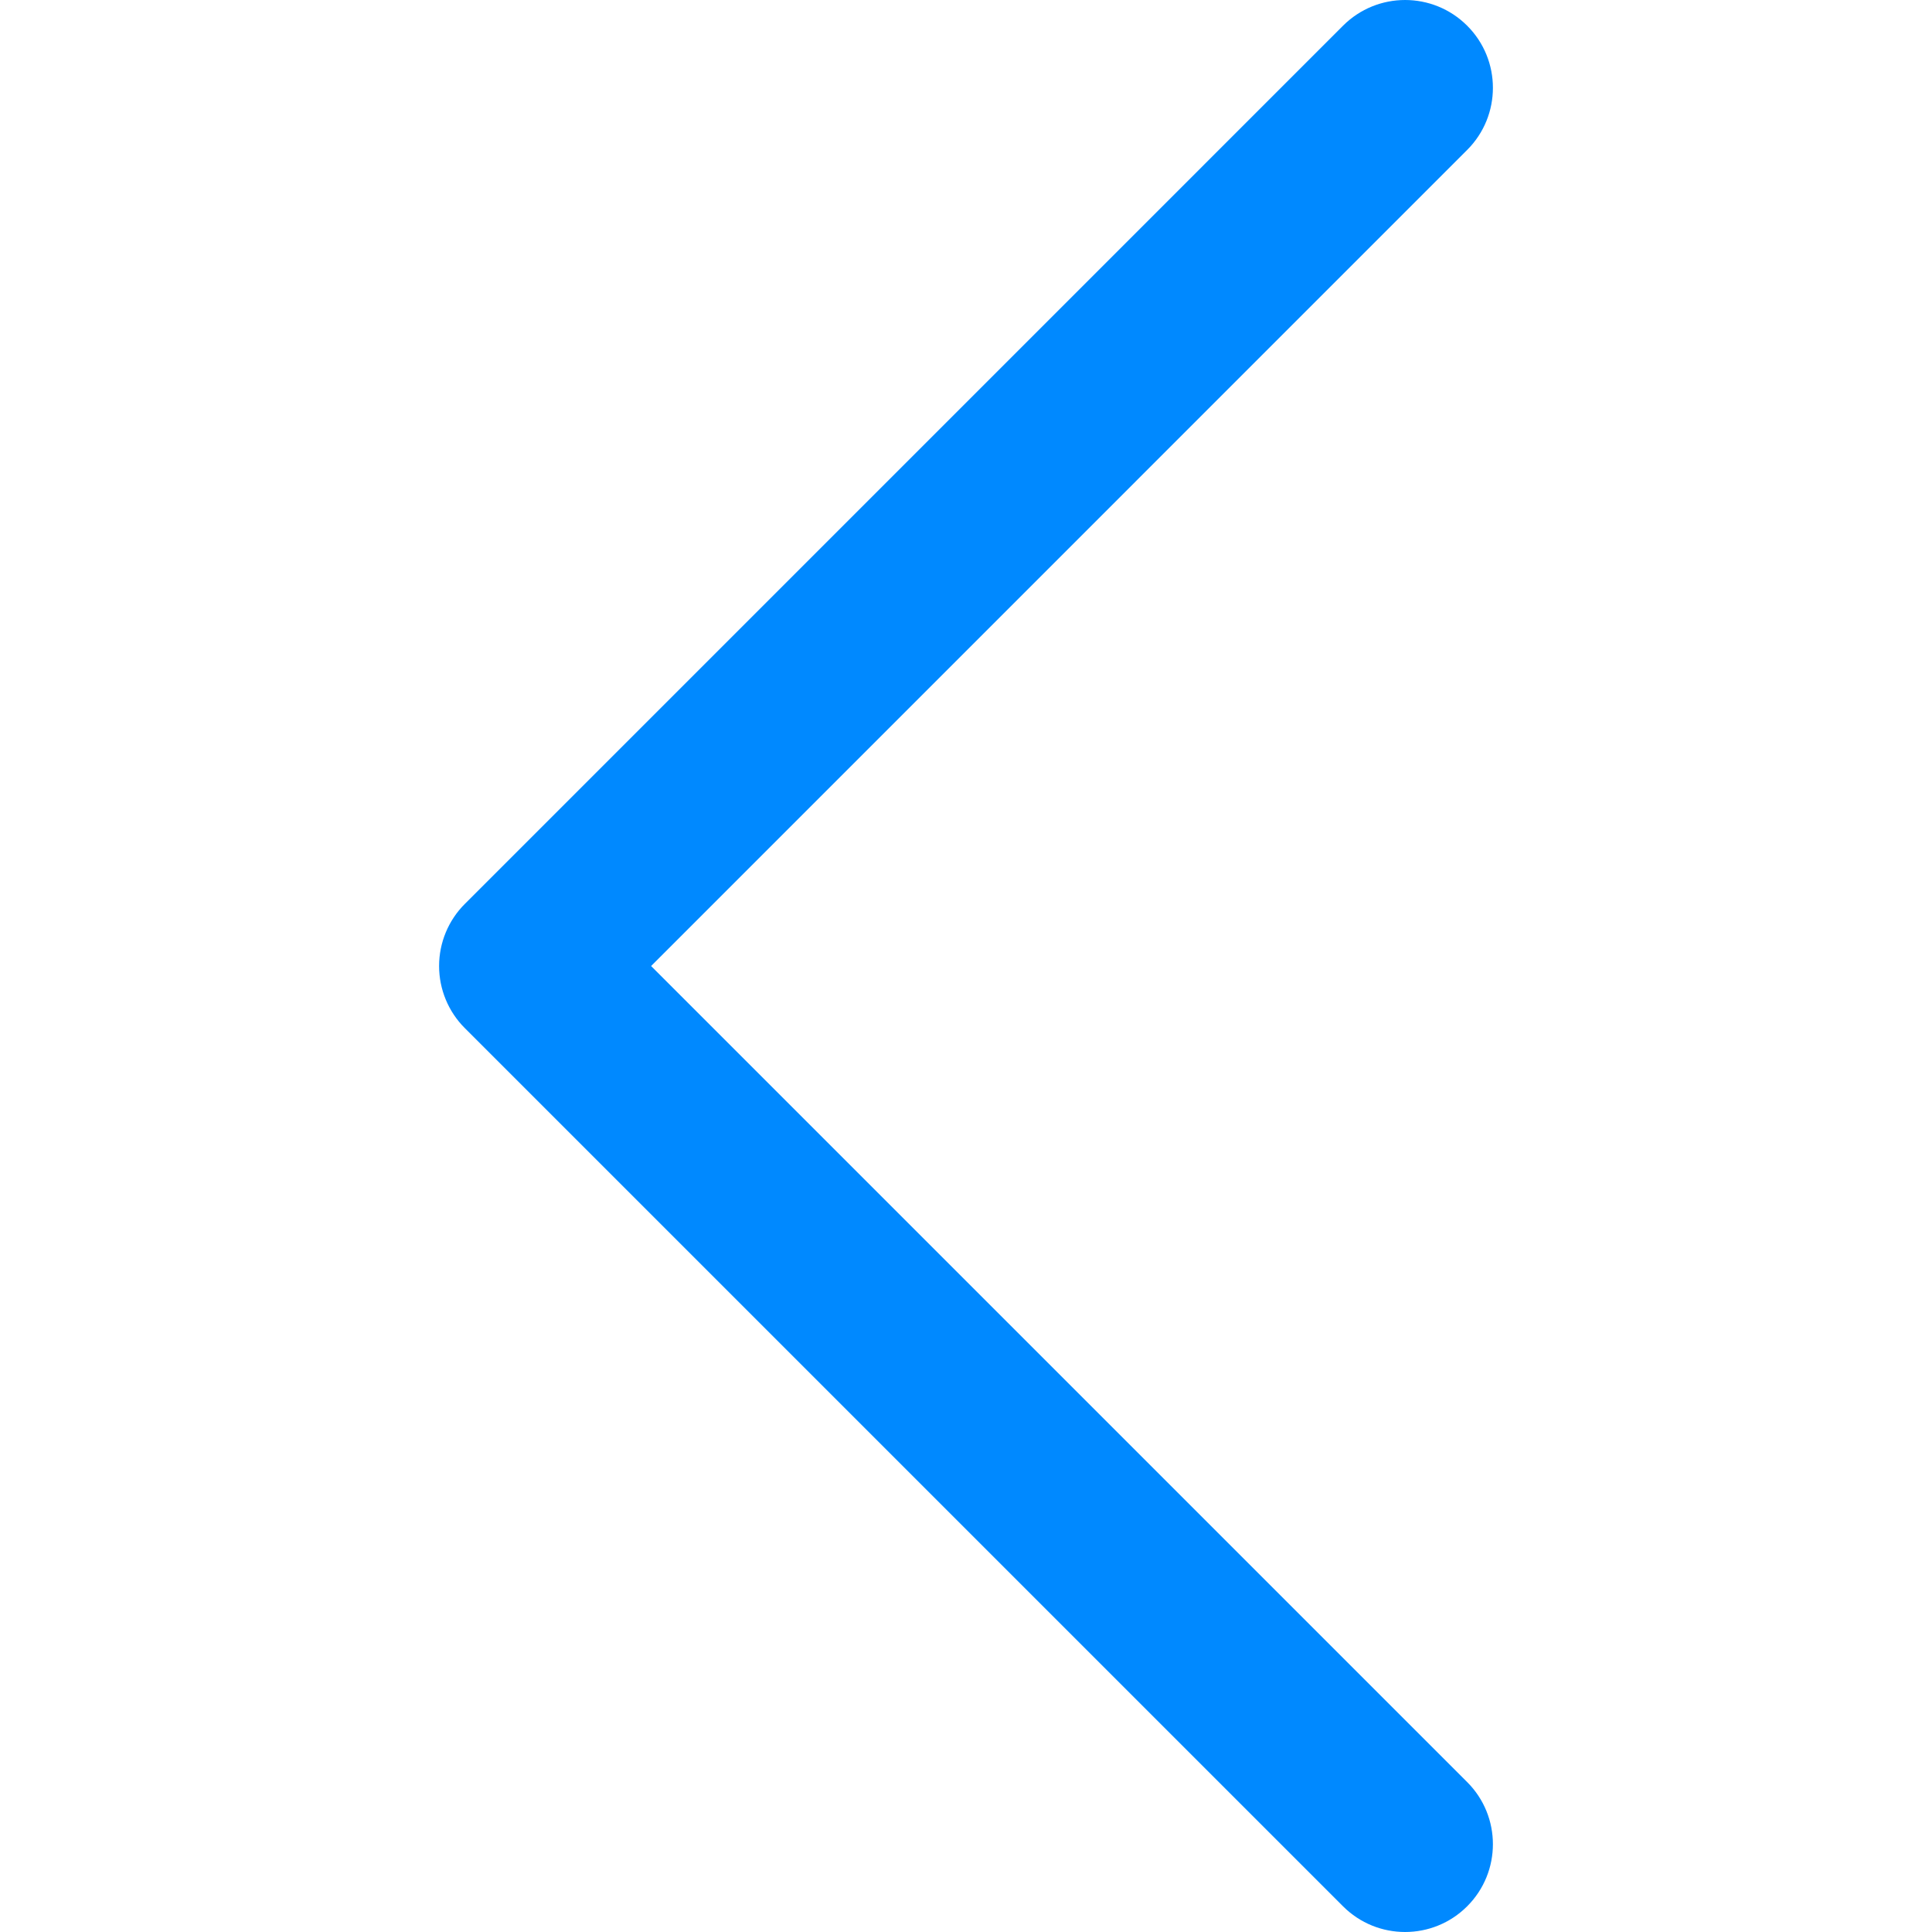
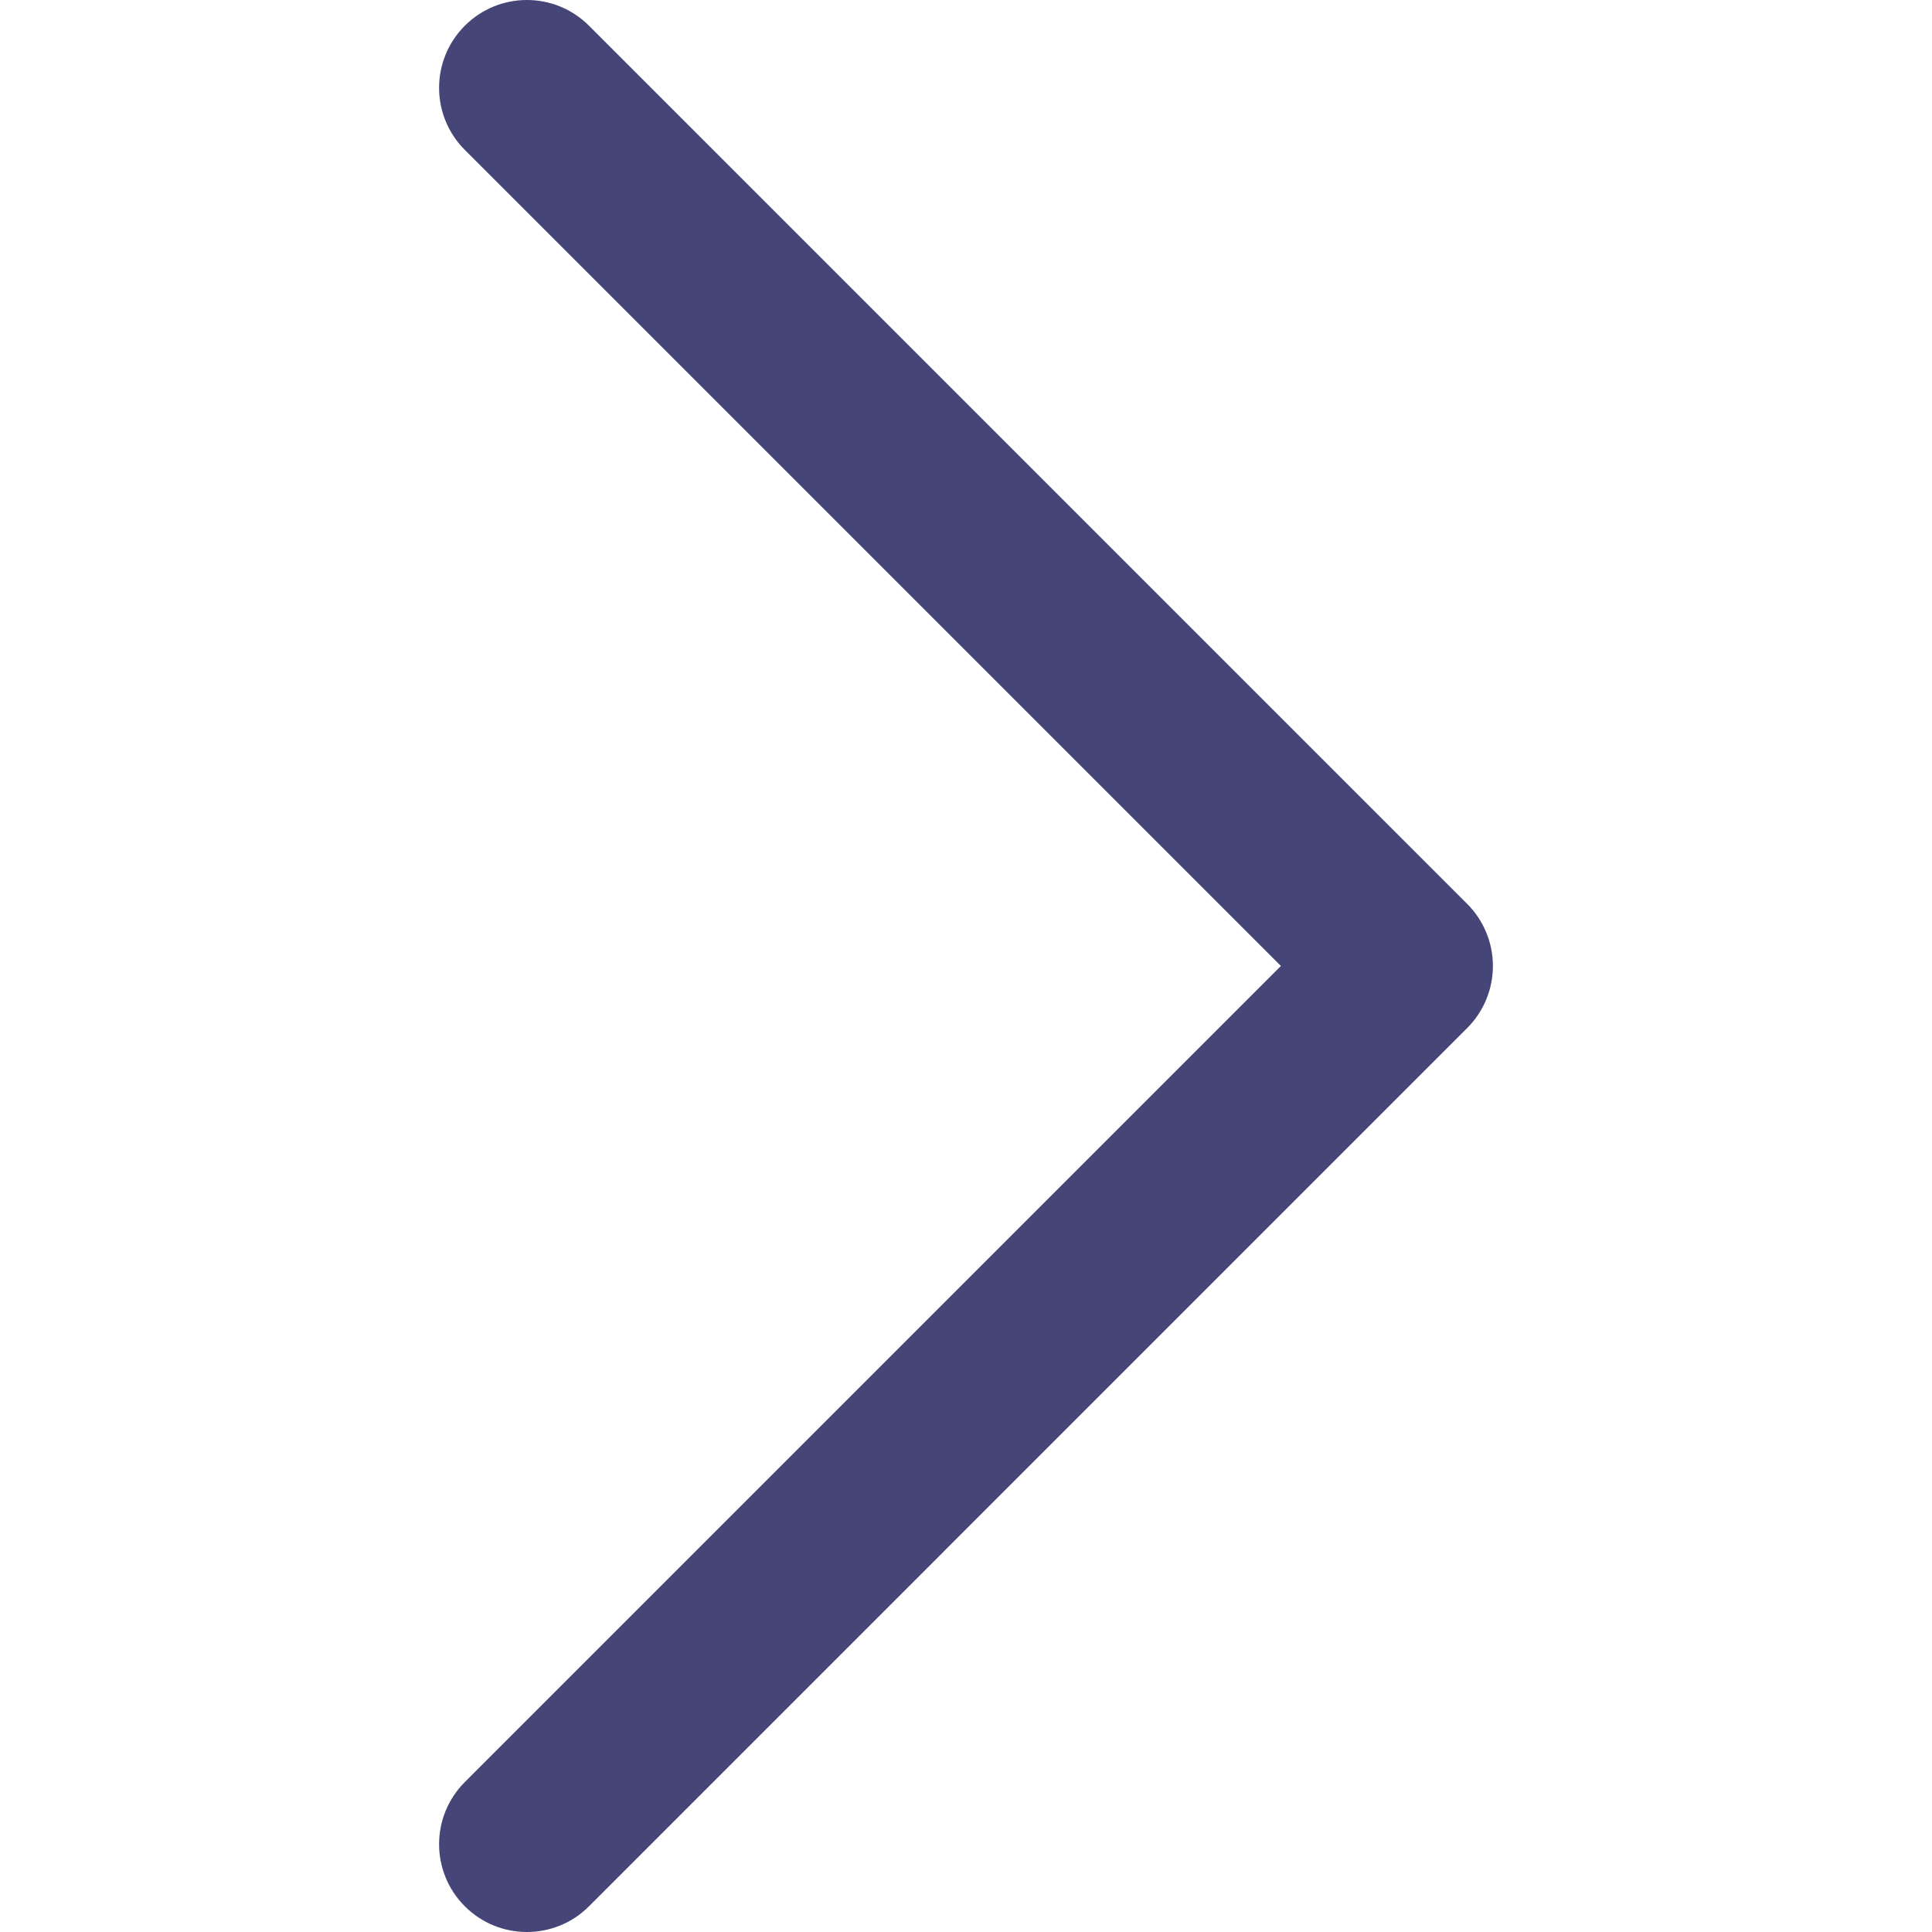
- <svg xmlns="http://www.w3.org/2000/svg" version="1.1" id="Layer_1" x="0px" y="0px" viewBox="0 0 511.999 511.999" style="enable-background:new 0 0 511.999 511.999;" xml:space="preserve">
-   <path style="fill:#0089FF;" d="M172.548,256.005L388.82,39.729c9.089-9.089,9.089-23.824,0-32.912s-23.824-9.089-32.912,0.002  L123.18,239.551c-4.366,4.363-6.817,10.282-6.817,16.454c0,6.173,2.453,12.093,6.817,16.457l232.727,232.721  c4.543,4.544,10.499,6.816,16.455,6.816s11.913-2.271,16.457-6.817c9.089-9.089,9.089-23.824,0-32.912L172.548,256.005z" />
+ <svg xmlns="http://www.w3.org/2000/svg" version="1.1" id="Layer_1" x="0px" y="0px" viewBox="0 0 512.001 512.001" style="enable-background:new 0 0 512.001 512.001;" xml:space="preserve">
+   <path style="fill:#464577;" d="M388.819,239.537L156.092,6.816c-9.087-9.089-23.824-9.089-32.912,0.002  c-9.087,9.089-9.087,23.824,0.002,32.912l216.27,216.266L123.179,472.272c-9.087,9.089-9.087,23.824,0.002,32.912  c4.543,4.544,10.499,6.816,16.455,6.816c5.956,0,11.913-2.271,16.457-6.817L388.819,272.45c4.366-4.364,6.817-10.283,6.817-16.455  C395.636,249.822,393.185,243.902,388.819,239.537z" />
  <g>
</g>
  <g>
</g>
  <g>
</g>
  <g>
</g>
  <g>
</g>
  <g>
</g>
  <g>
</g>
  <g>
</g>
  <g>
</g>
  <g>
</g>
  <g>
</g>
  <g>
</g>
  <g>
</g>
  <g>
</g>
  <g>
</g>
</svg>
